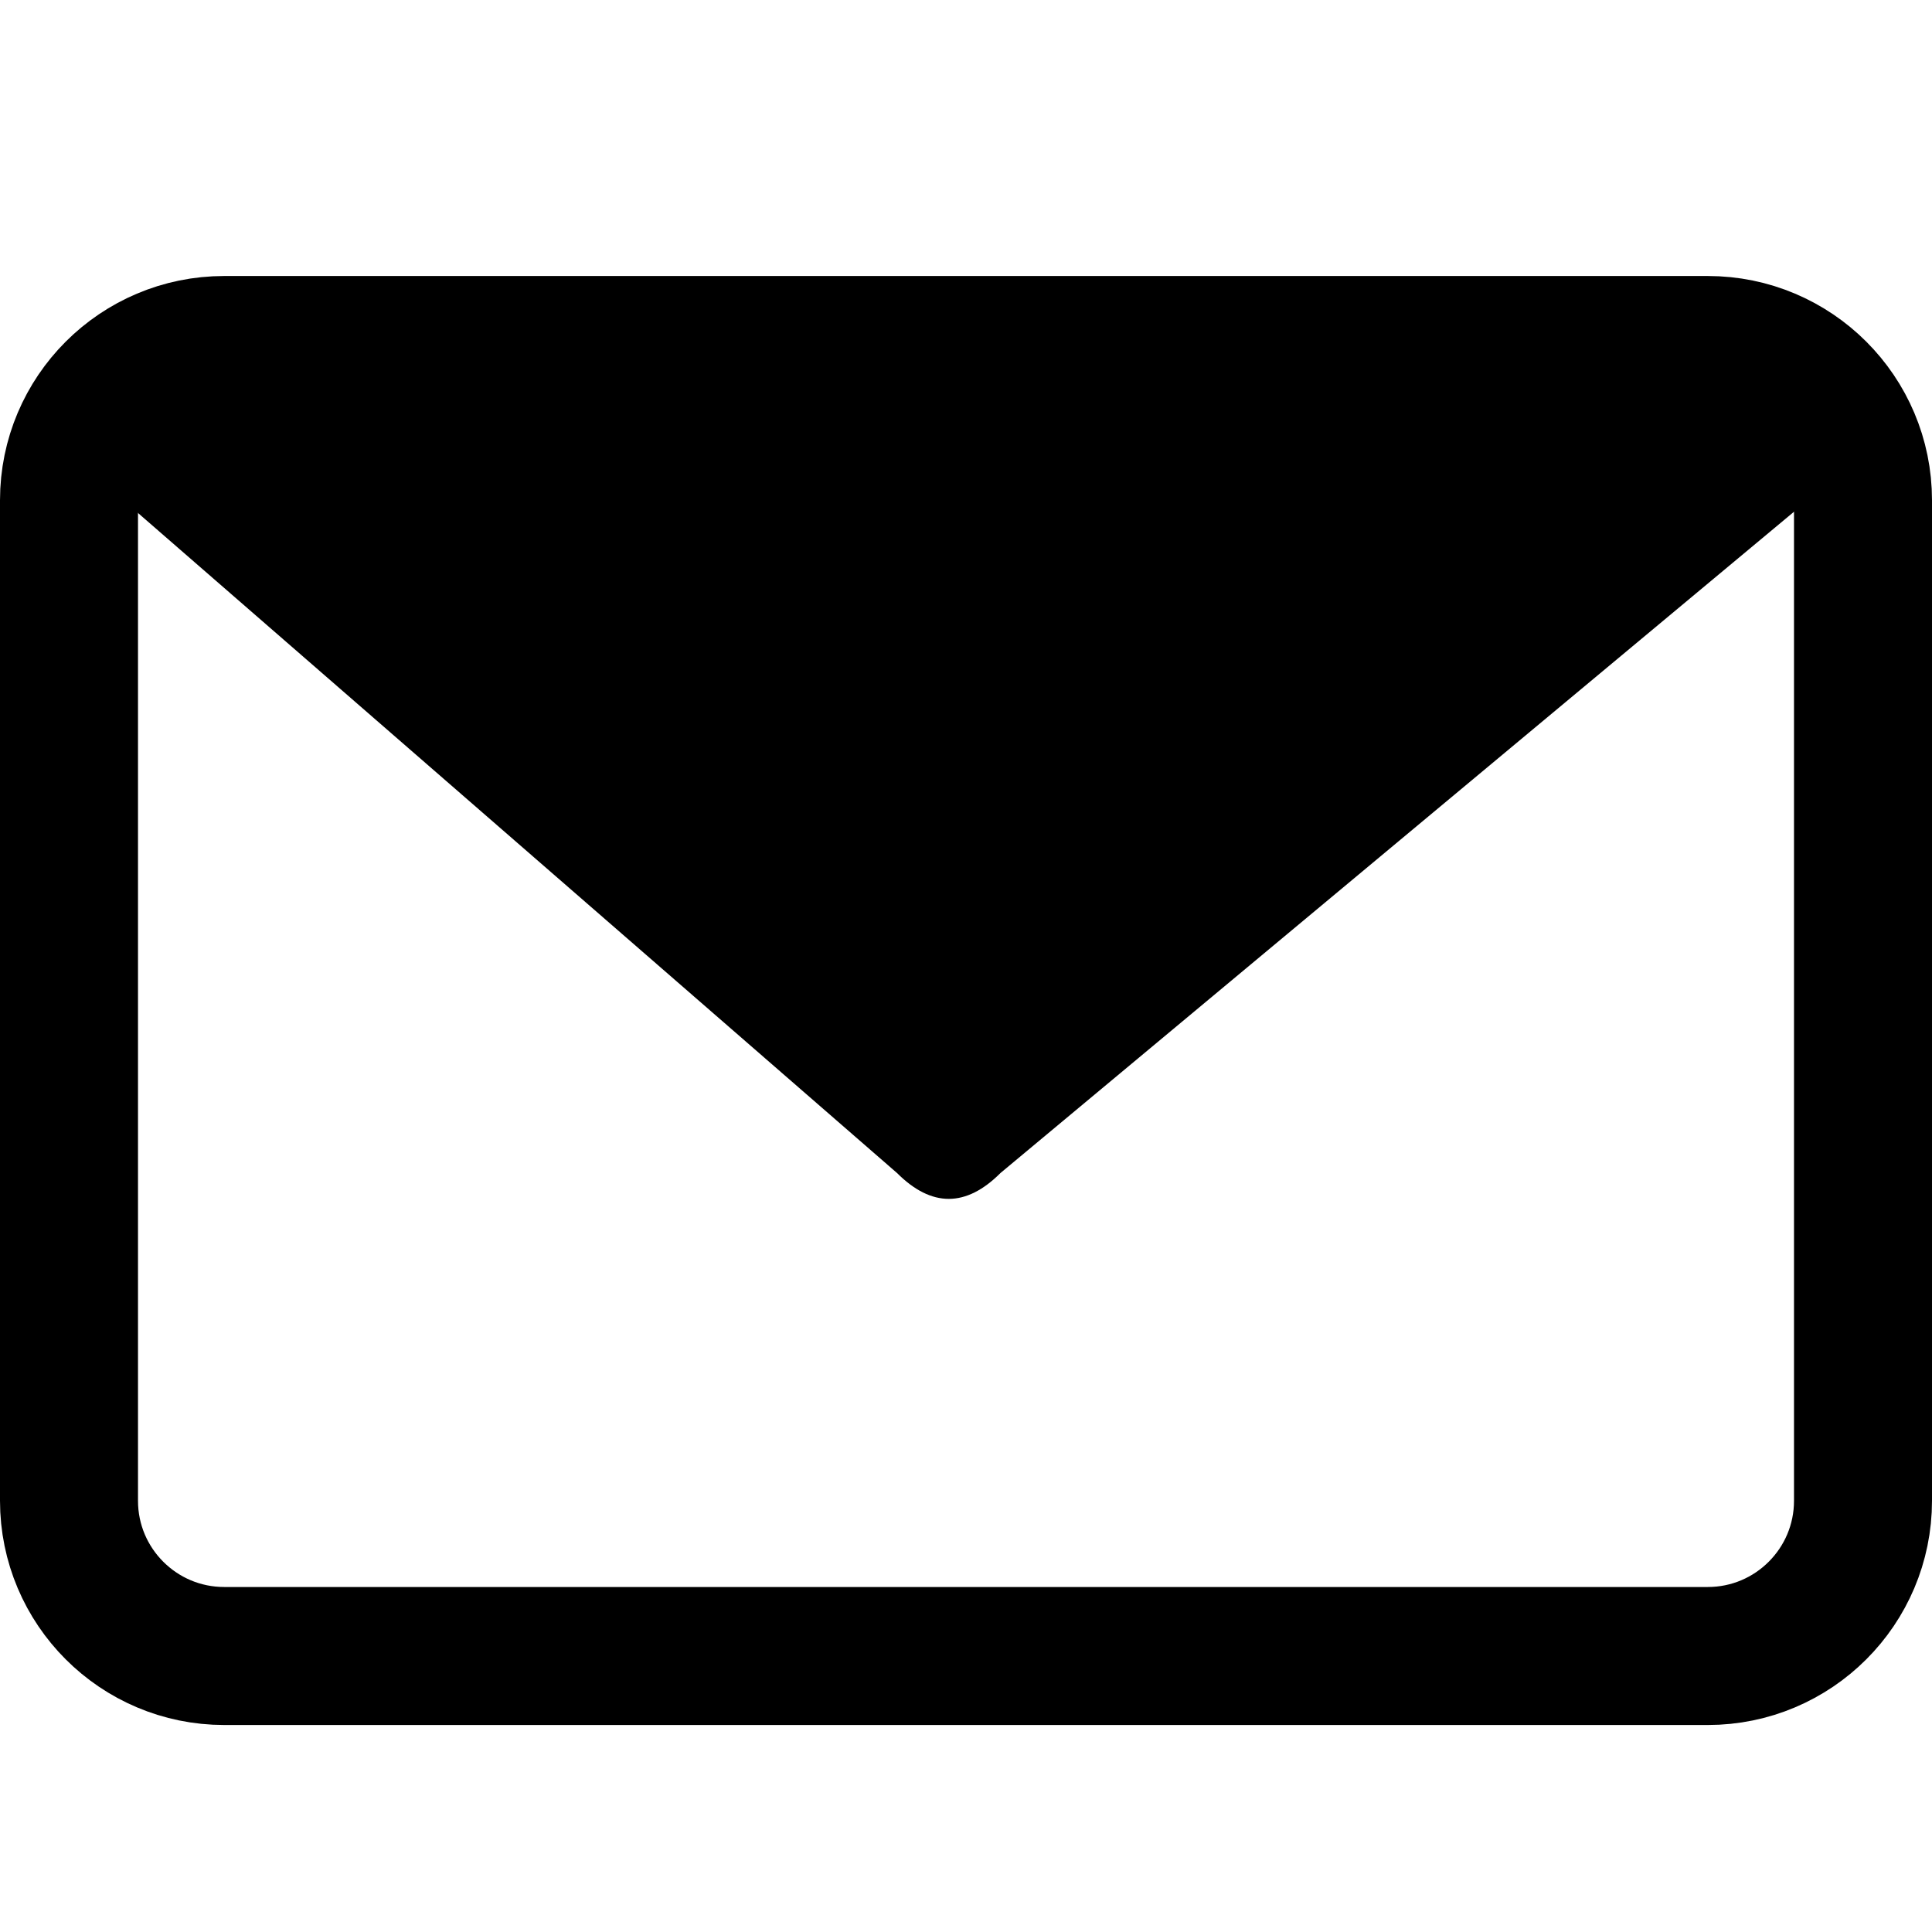
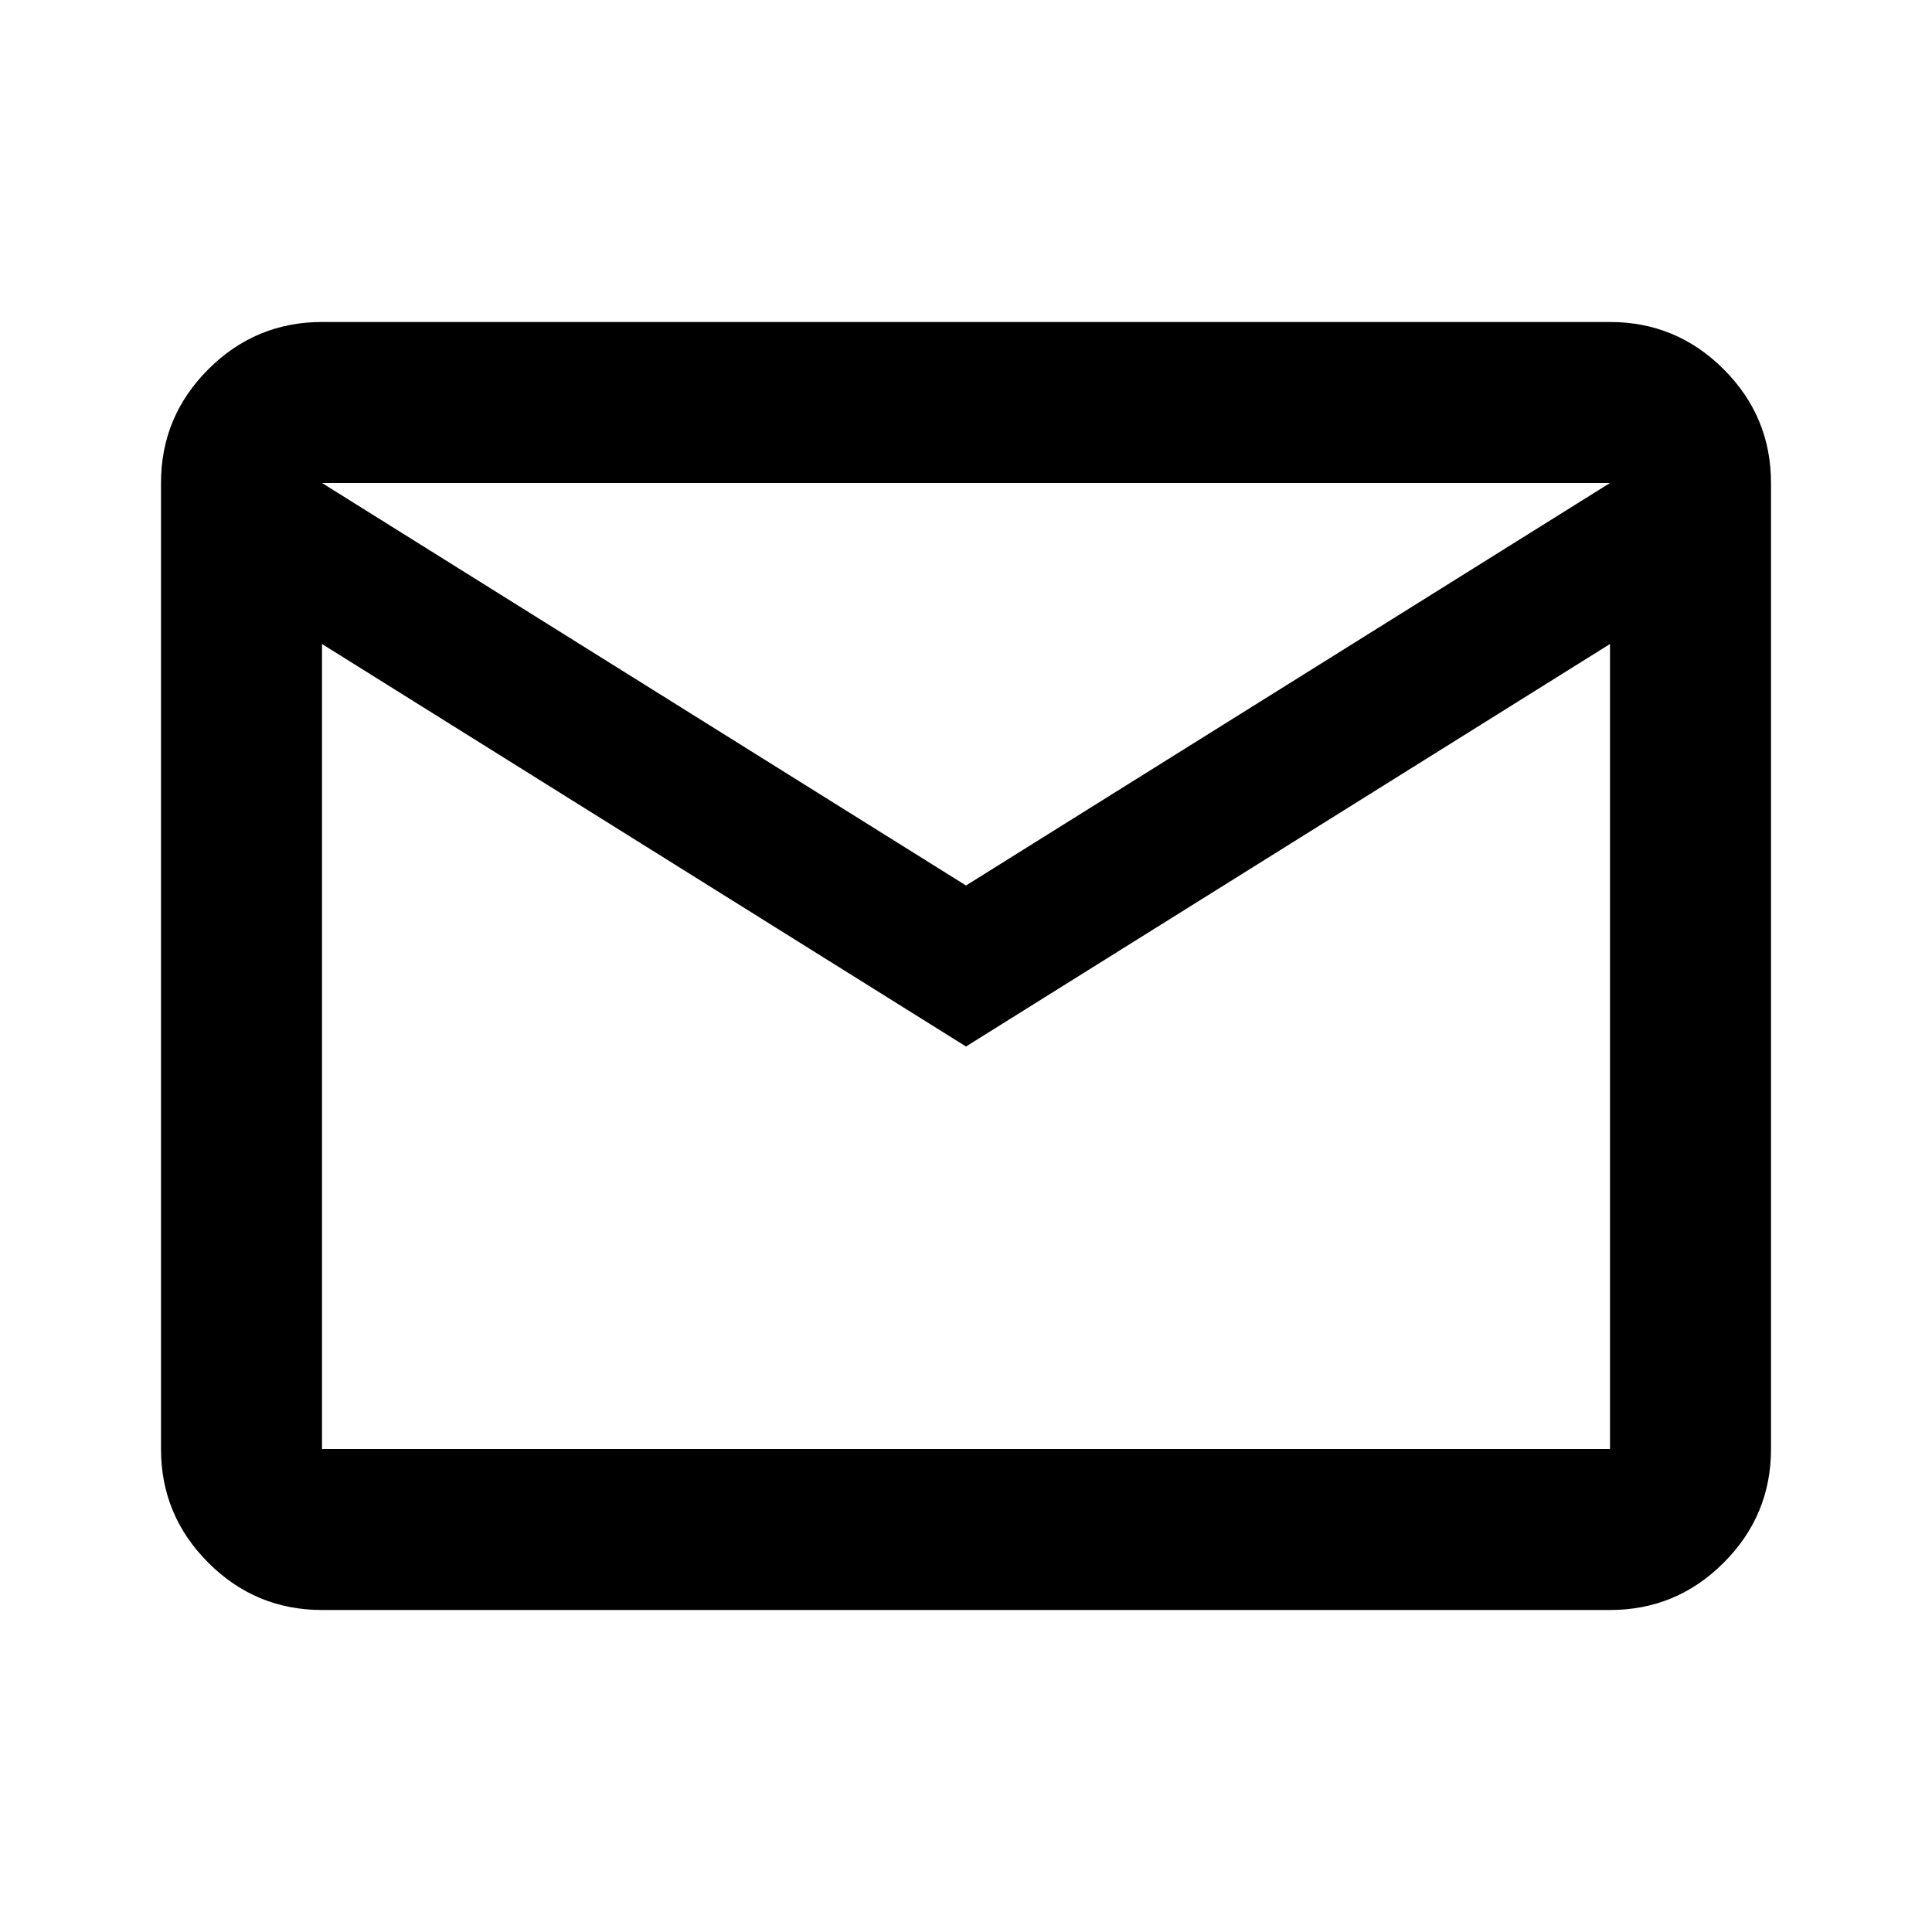
- <svg xmlns="http://www.w3.org/2000/svg" viewBox="0 0 56 56" width="56" height="56">
-   <g style="fill-opacity:0">
-     <g>
-       <rect style="stroke:#000;stroke-width:4;" width="52" height="38" x="2" y="10" ry="4.5" />
-       <path style="fill:#000;fill-opacity:1;" d="m 5,10 -2,1 c -1,0 -1,2 0,3 l 23,20 c 1,1 2, 1 3,0 l 24,-20 c 1,-1 1,-2 0,-3 z" />
-     </g>
-   </g>
+ <svg xmlns="http://www.w3.org/2000/svg" height="24px" viewBox="0 -960 960 960" width="24px" fill="#000">
+   <path d="M160-160q-33 0-56.5-23.5T80-240v-480q0-33 23.5-56.5T160-800h640q33 0 56.5 23.5T880-720v480q0 33-23.5 56.5T800-160H160Zm320-280L160-640v400h640v-400L480-440Zm0-80 320-200H160l320 200ZM160-640v-80 480-400Z" />
</svg>
